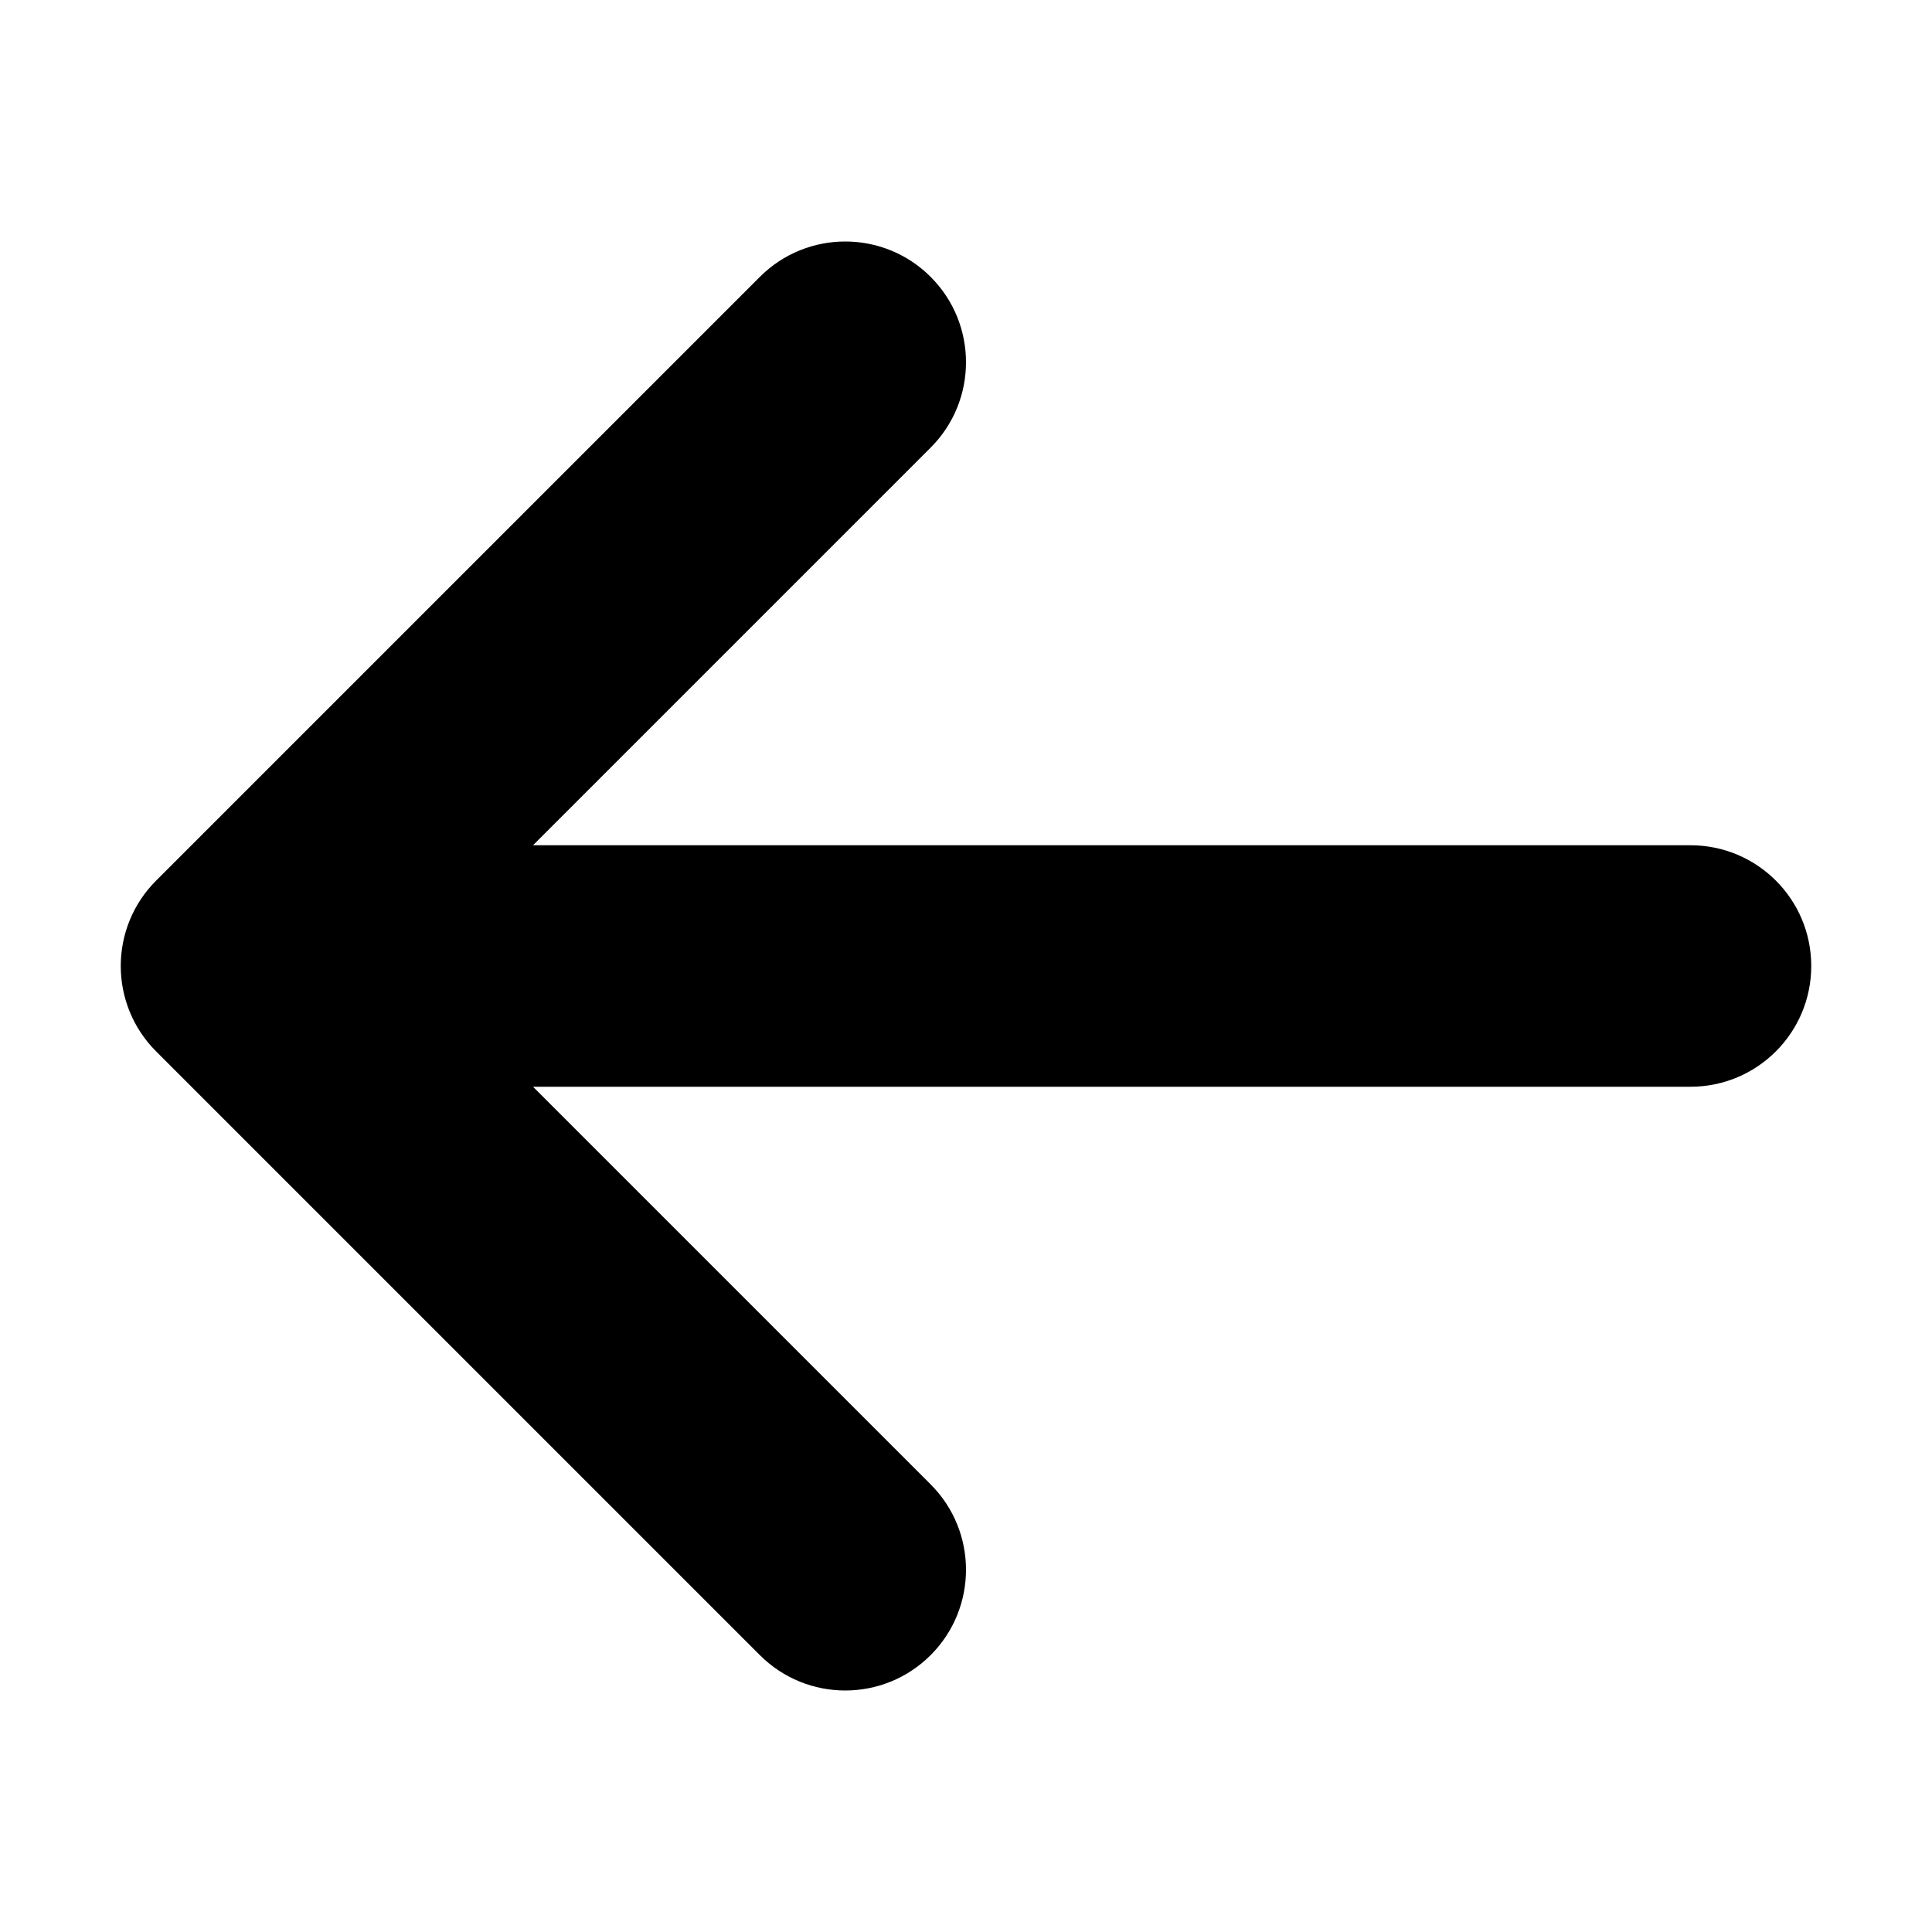
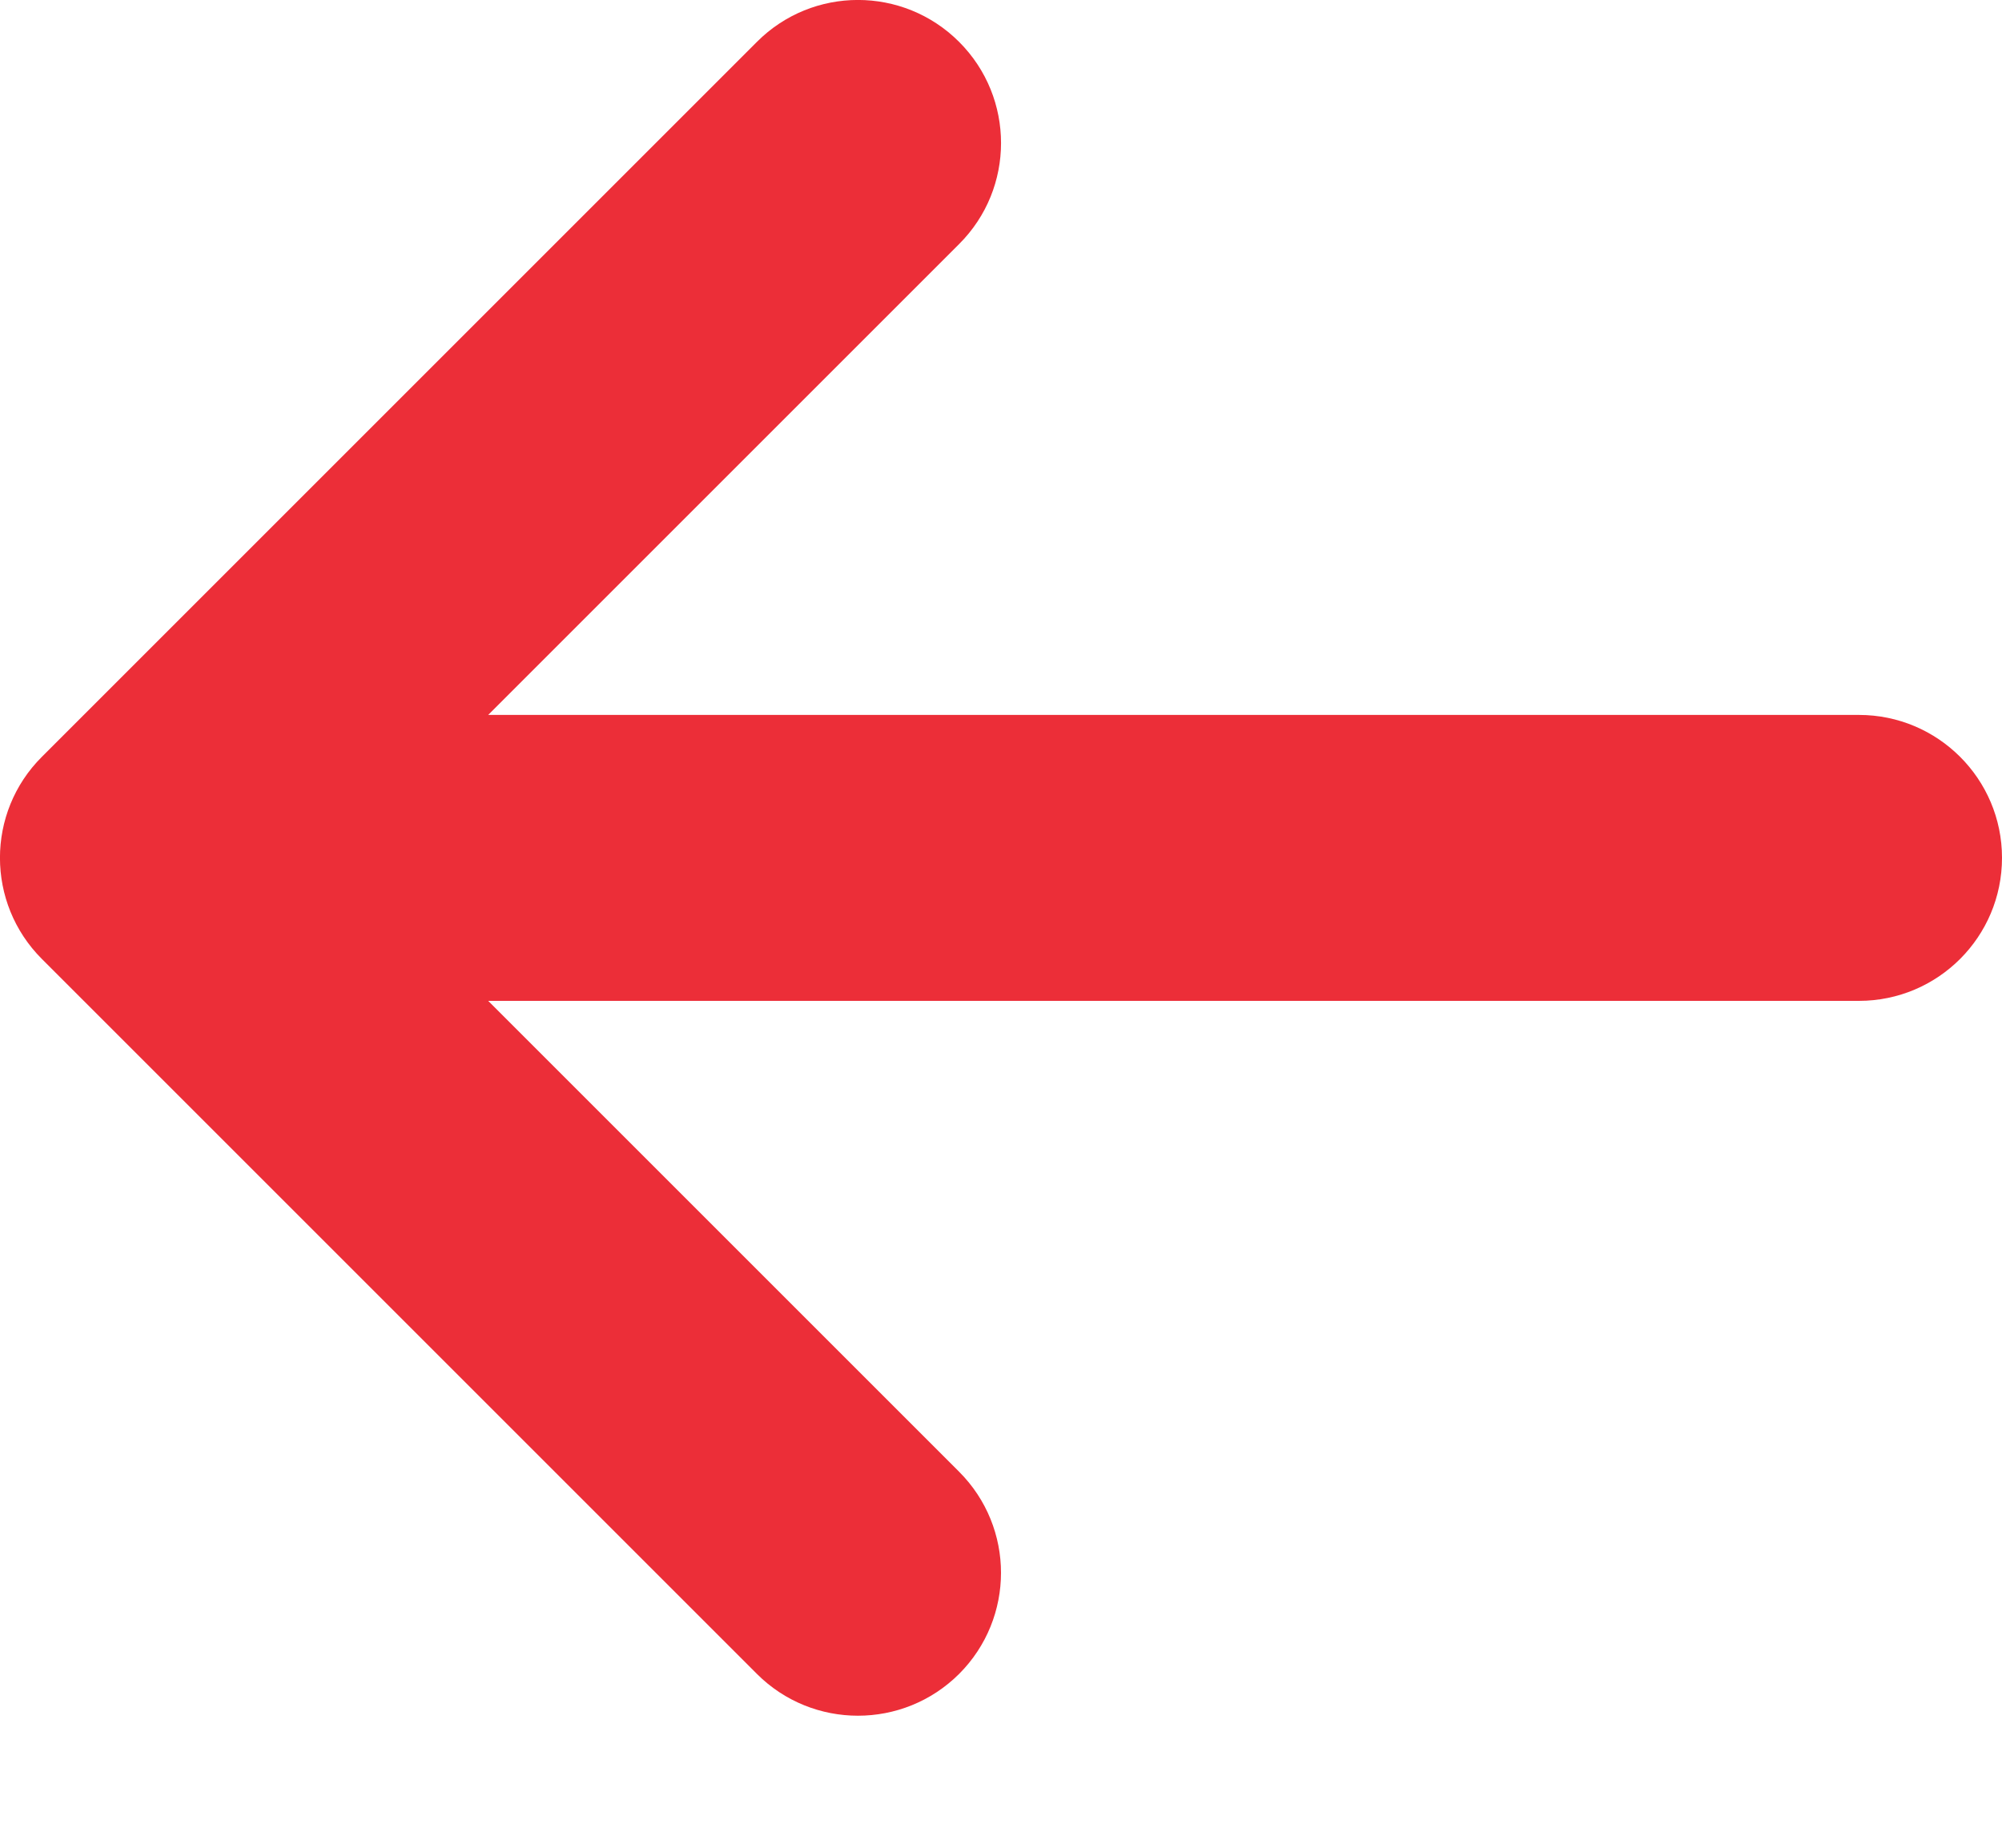
- <svg xmlns="http://www.w3.org/2000/svg" version="1.1" width="512" height="512" viewBox="0 0 512 512">
-   <g id="icomoon-ignore">
- </g>
-   <path d="M201.373 438.627l-160-160c-12.497-12.496-12.497-32.758 0-45.255l160-160c12.497-12.496 32.758-12.496 45.255 0s12.497 32.758 0 45.255l-105.373 105.373h306.745c17.673 0 32 14.327 32 32s-14.327 32-32 32h-306.745l105.373 105.373c6.248 6.248 9.372 14.438 9.372 22.627s-3.124 16.379-9.372 22.627c-12.497 12.497-32.758 12.497-45.255 0z" />
+ <svg xmlns="http://www.w3.org/2000/svg" width="13" height="12" viewBox="0 0 13 12" fill="none">
+   <path d="M4.915 10.871L0.272 6.228C-0.091 5.865 -0.091 5.277 0.272 4.915L4.915 0.272C5.277 -0.091 5.865 -0.091 6.228 0.272C6.591 0.635 6.591 1.223 6.228 1.585L3.17 4.643H12.071C12.584 4.643 13 5.059 13 5.571C13 6.084 12.584 6.5 12.071 6.5H3.17L6.228 9.558C6.409 9.739 6.5 9.977 6.5 10.214C6.5 10.452 6.409 10.69 6.228 10.871C5.865 11.233 5.277 11.233 4.915 10.871Z" fill="#EC2E38" />
</svg>
